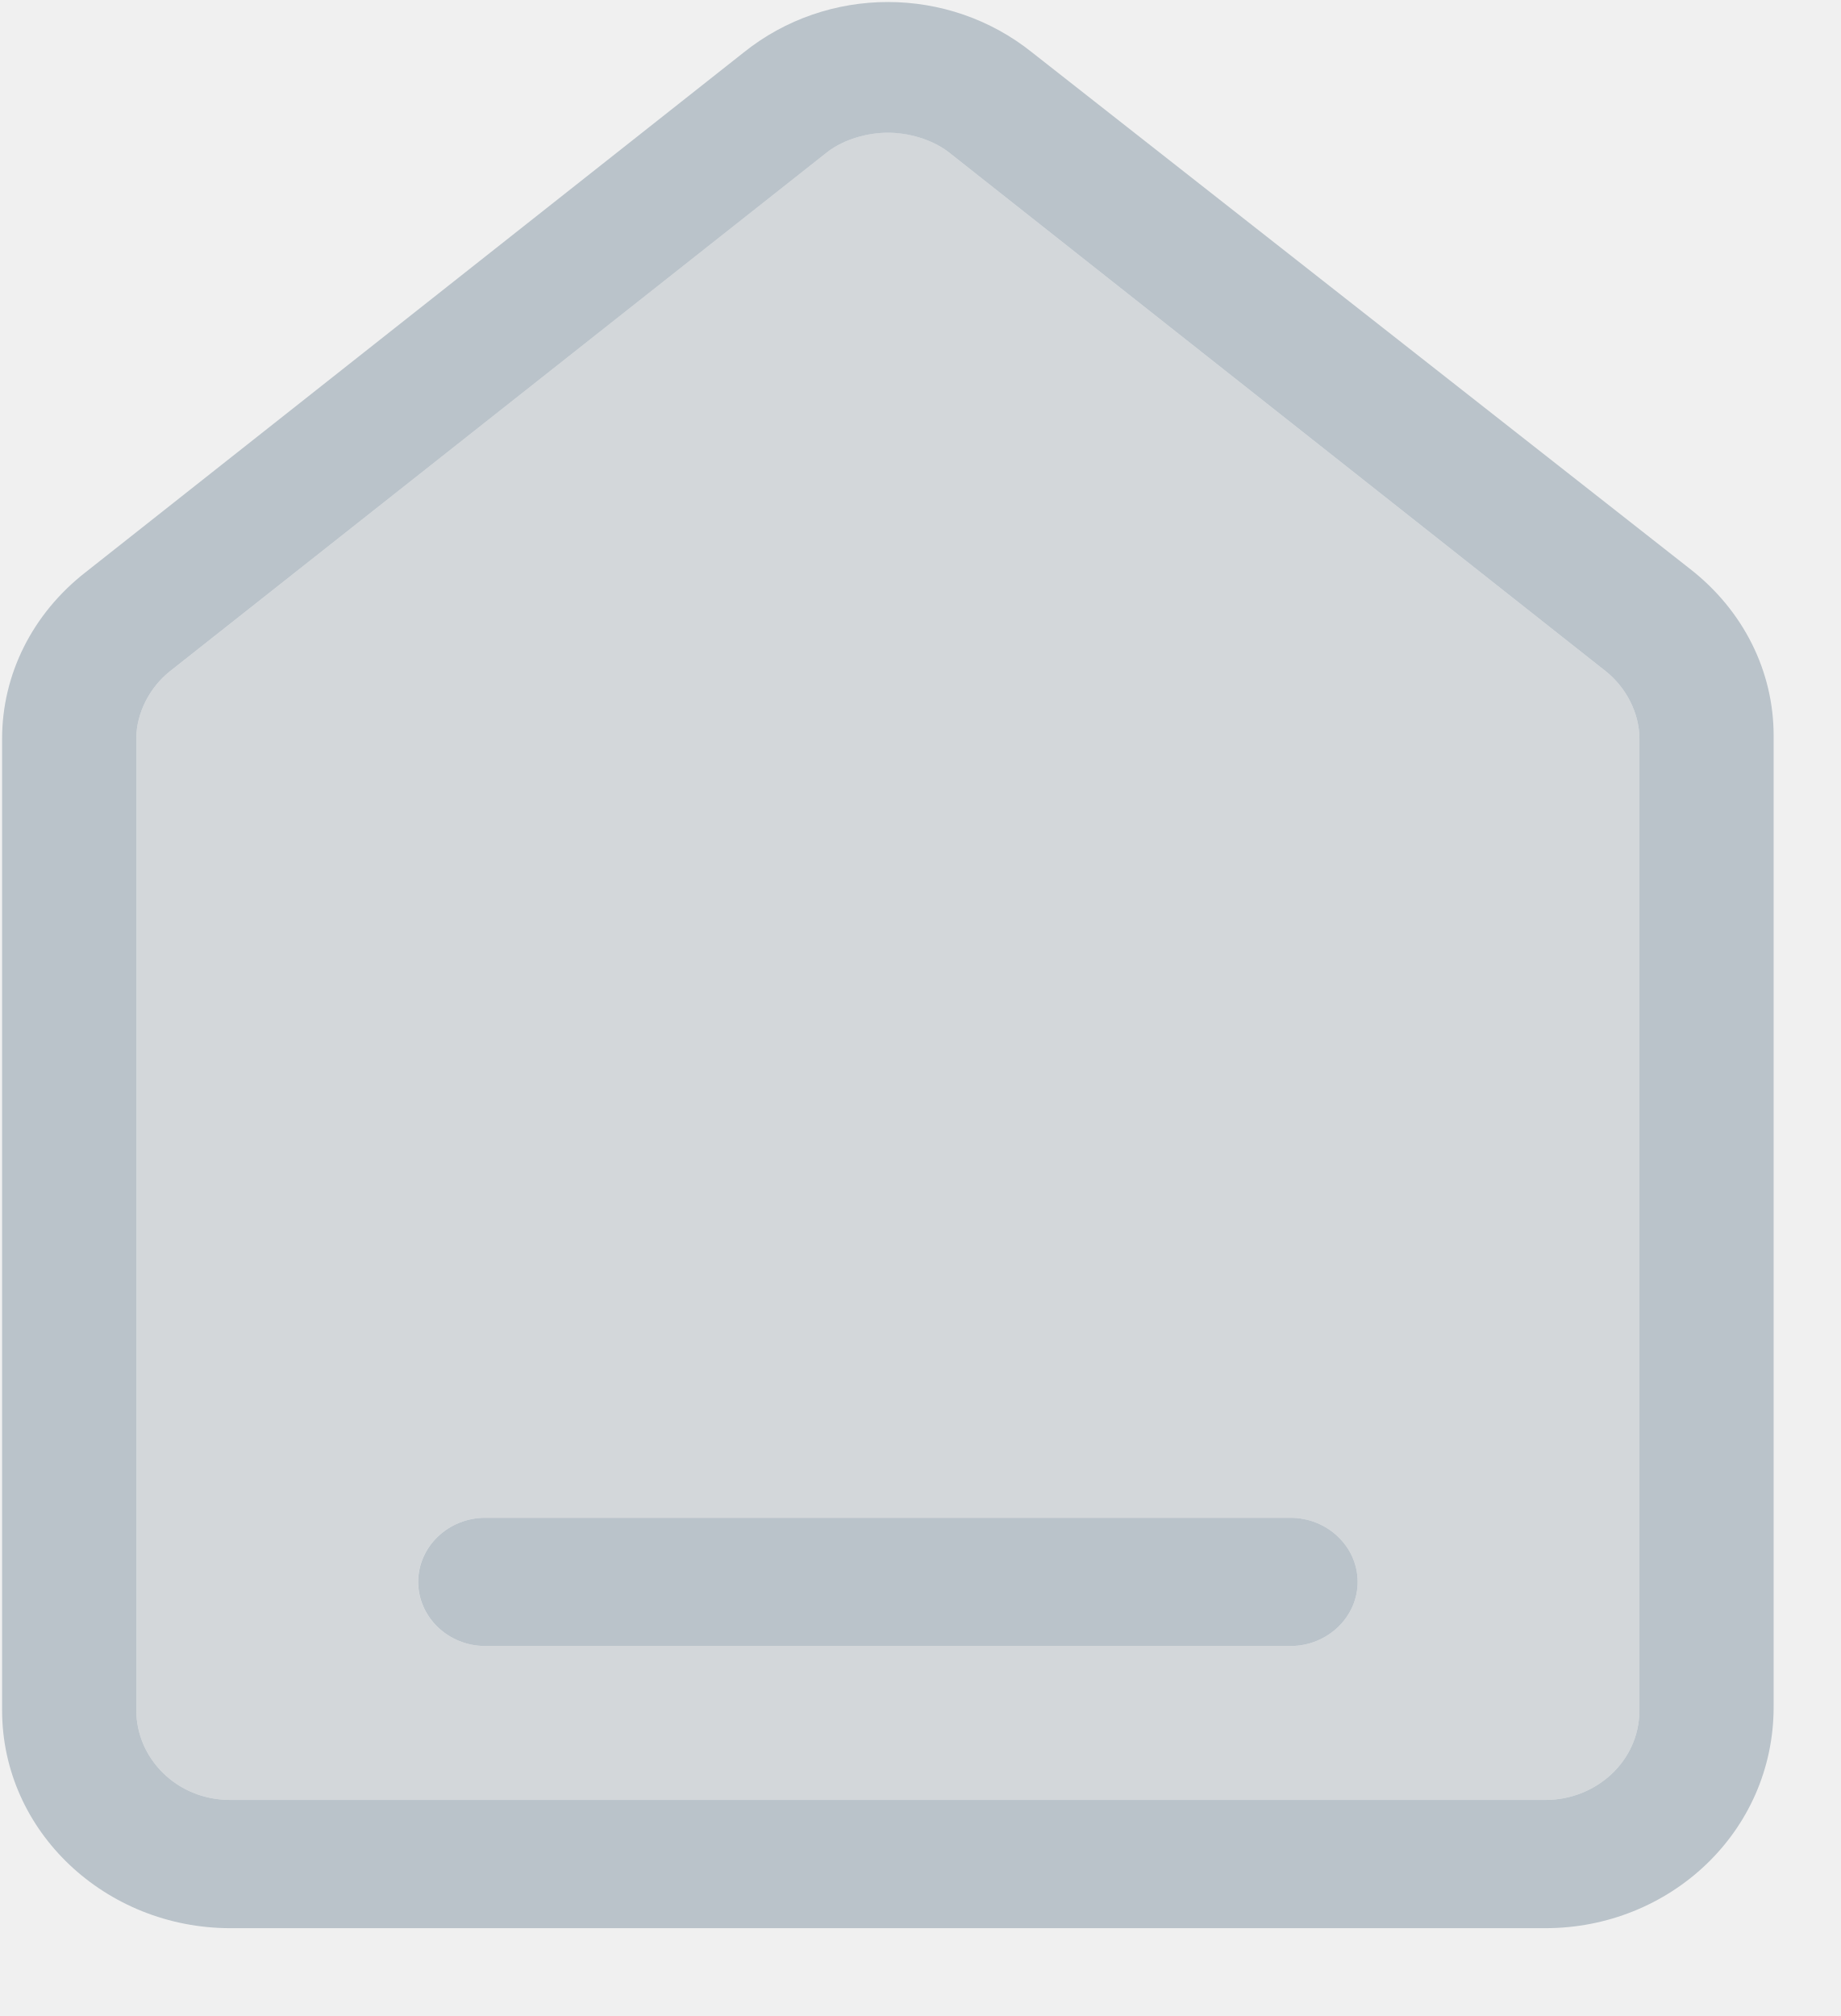
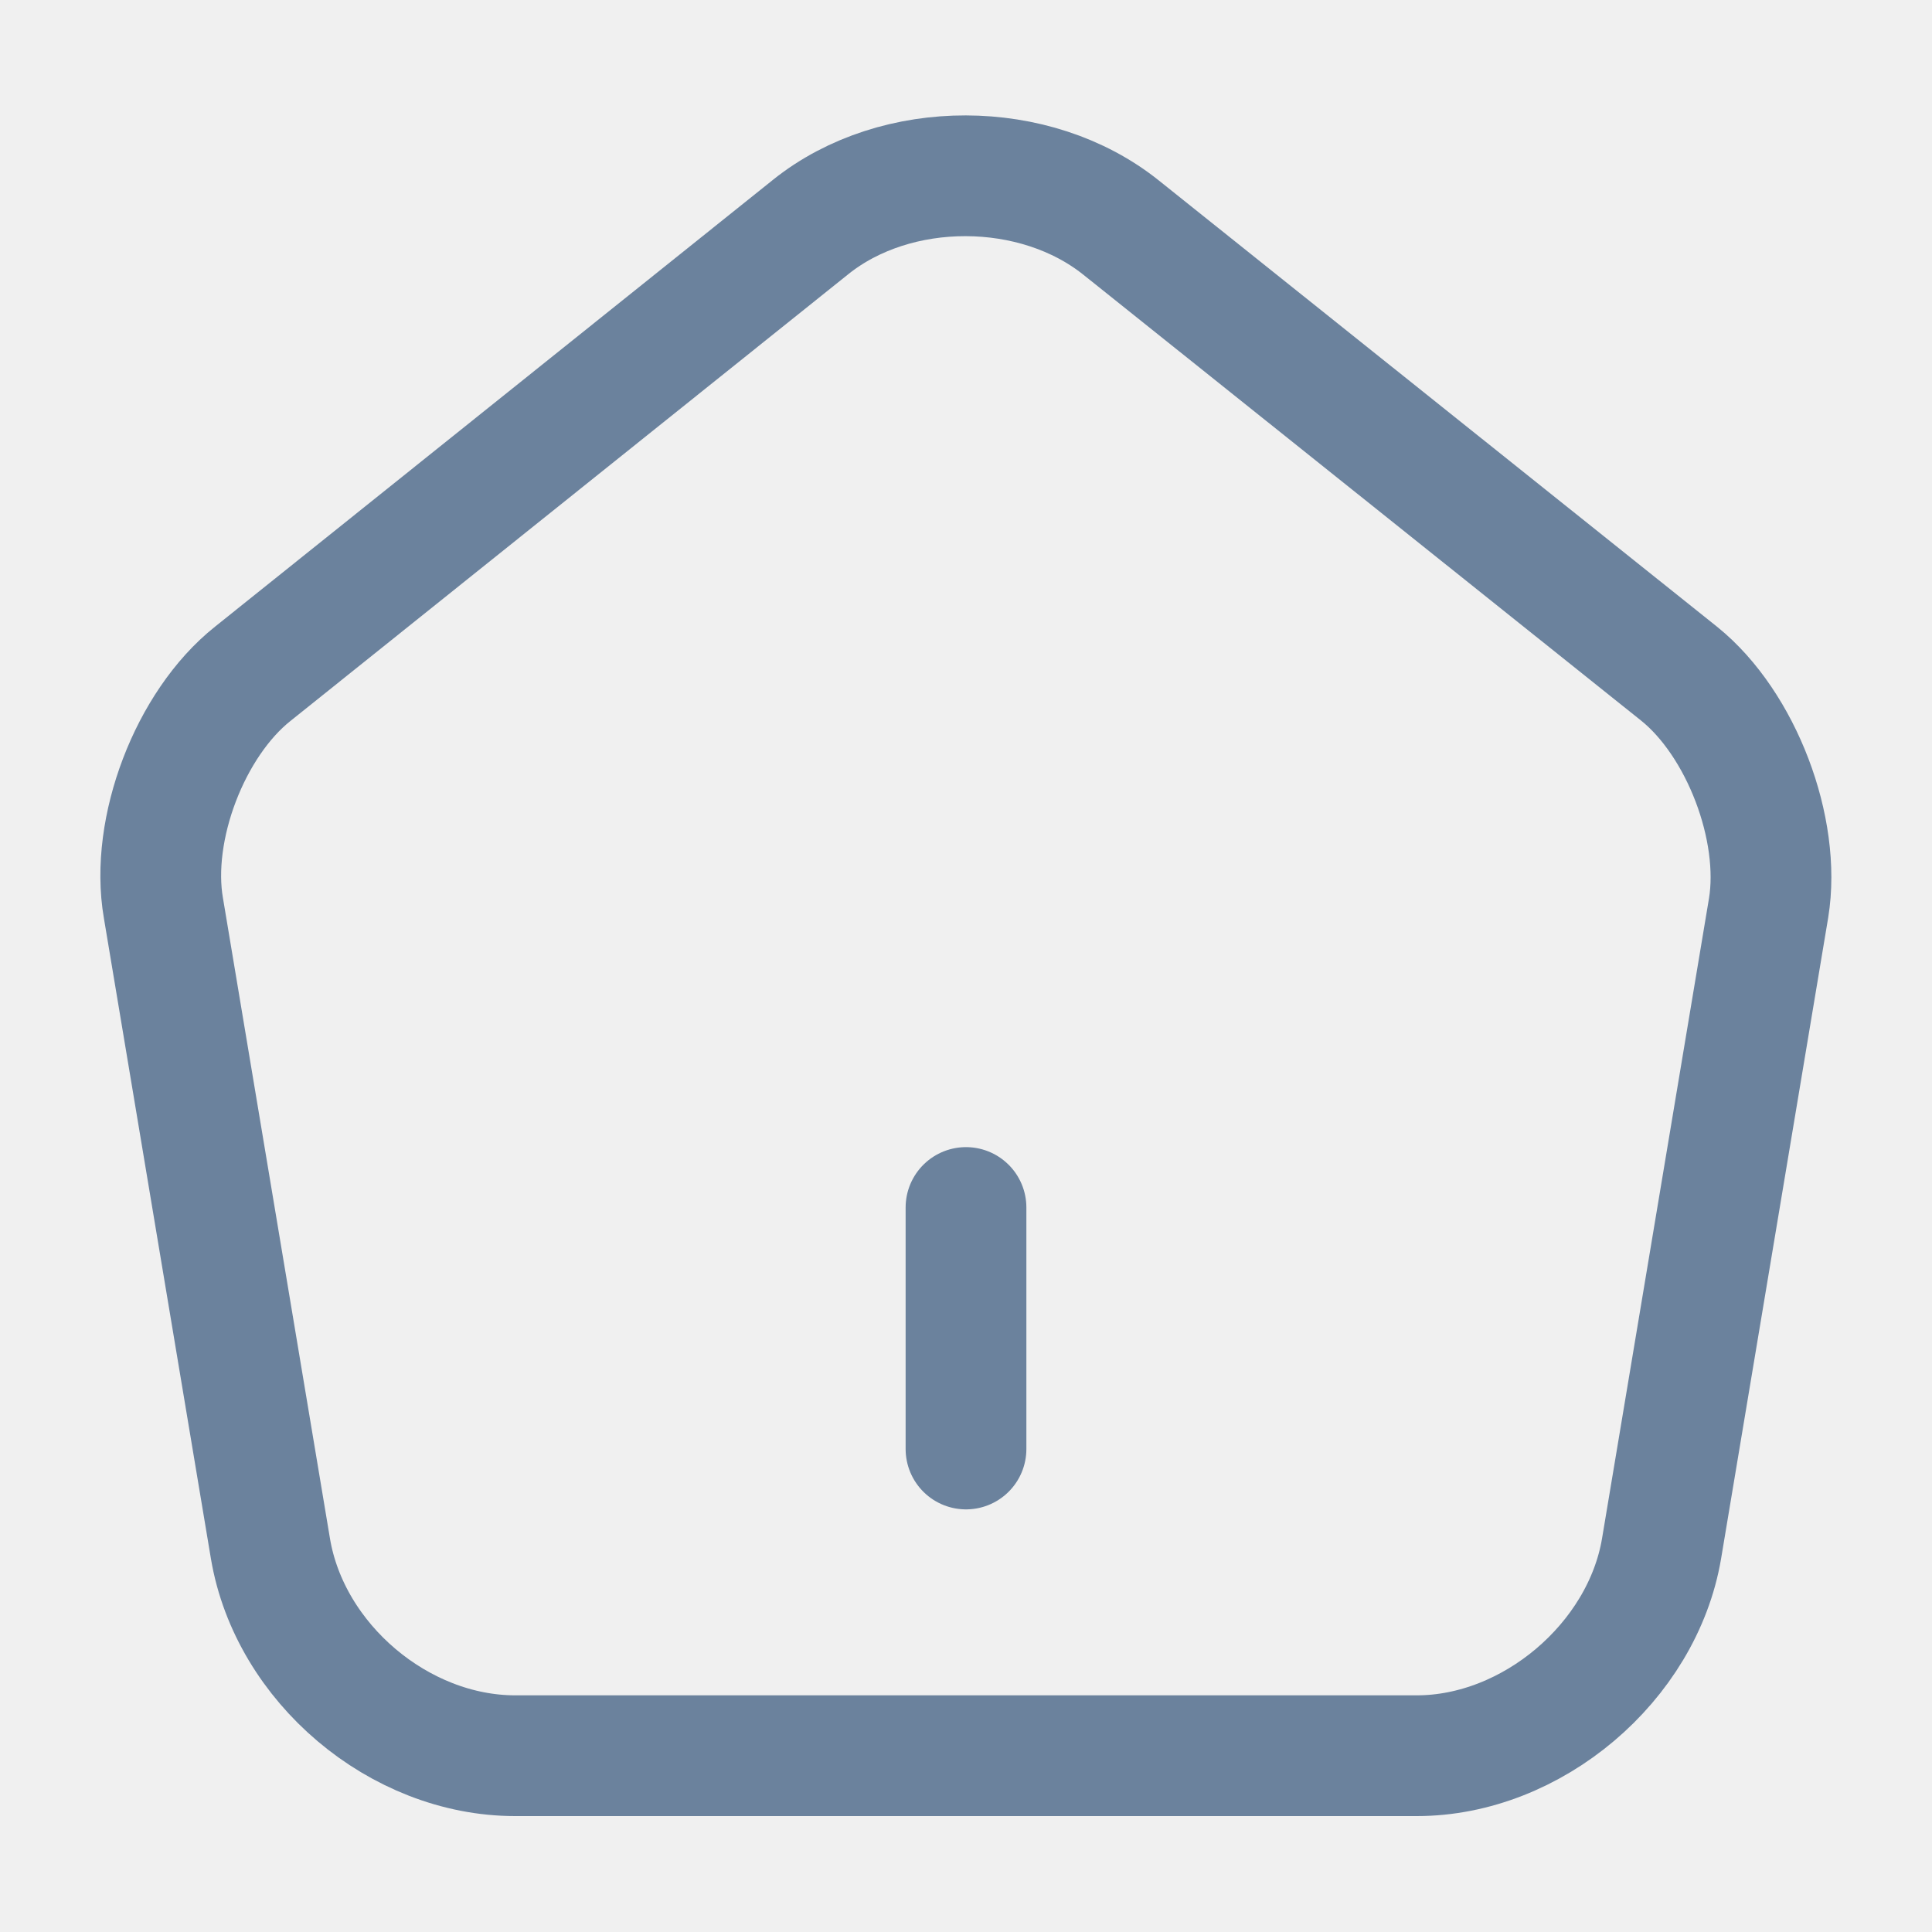
- <svg xmlns="http://www.w3.org/2000/svg" width="21" height="23" viewBox="0 0 21 23" fill="none">
-   <g clip-path="url(#clip0_311_1372)">
-     <path d="M18.321 7.659L10.819 1.733C10.627 1.587 10.359 1.513 10.13 1.513C9.9 1.513 9.632 1.587 9.44 1.733L1.938 7.659C1.708 7.842 1.555 8.134 1.555 8.427V19.511C1.555 20.059 2.014 20.535 2.627 20.535H17.632C18.206 20.535 18.704 20.096 18.704 19.511V8.427C18.704 8.134 18.551 7.842 18.321 7.659ZM14.723 18.779H5.536C5.115 18.779 4.77 18.45 4.77 18.047C4.77 17.645 5.115 17.316 5.536 17.316H14.723C15.144 17.316 15.489 17.645 15.489 18.047C15.489 18.45 15.144 18.779 14.723 18.779Z" fill="#D3D7DA" />
-     <path d="M19.278 6.488L11.776 0.599C10.819 -0.169 9.441 -0.169 8.484 0.599L0.981 6.525C0.368 7.001 0.024 7.696 0.024 8.427V19.511C0.024 20.901 1.21 21.998 2.627 21.998H17.632C19.049 21.998 20.235 20.901 20.235 19.474V8.391C20.235 7.659 19.891 6.964 19.278 6.488ZM18.704 19.511C18.704 20.096 18.206 20.535 17.632 20.535H2.627C2.014 20.535 1.555 20.059 1.555 19.511V8.427C1.555 8.135 1.708 7.842 1.938 7.659L9.441 1.733C9.632 1.587 9.9 1.514 10.13 1.514C10.359 1.514 10.627 1.587 10.819 1.733L18.321 7.659C18.551 7.842 18.704 8.135 18.704 8.427V19.511V19.511Z" fill="#BAC3CA" />
-     <path d="M14.723 17.316H5.536C5.115 17.316 4.771 17.645 4.771 18.047C4.771 18.45 5.115 18.779 5.536 18.779H14.723C15.144 18.779 15.489 18.45 15.489 18.047C15.489 17.645 15.144 17.316 14.723 17.316Z" fill="#BAC3CA" />
-   </g>
-   <defs>
-     <clipPath id="clip0_311_1372">
-       <rect width="20.259" height="22.021" fill="white" />
-     </clipPath>
-   </defs>
+ <svg xmlns="http://www.w3.org/2000/svg" width="24" height="24" viewBox="0 0 24 24" fill="none">
+   <path d="M10.07 2.82L3.14 8.37C2.36 8.99 1.86 10.3 2.03 11.28L3.36 19.24C3.6 20.66 4.96 21.81 6.4 21.81H17.6C19.03 21.81 20.4 20.65 20.64 19.24L21.97 11.28C22.13 10.3 21.63 8.99 20.86 8.37L13.93 2.83C12.86 1.97 11.13 1.97 10.07 2.82Z" stroke="#6B829D" stroke-width="1.5" stroke-linecap="round" stroke-linejoin="round" />
+   <path d="M12 18V15" stroke="#6B829D" stroke-width="1.5" stroke-linecap="round" stroke-linejoin="round" />
</svg>
